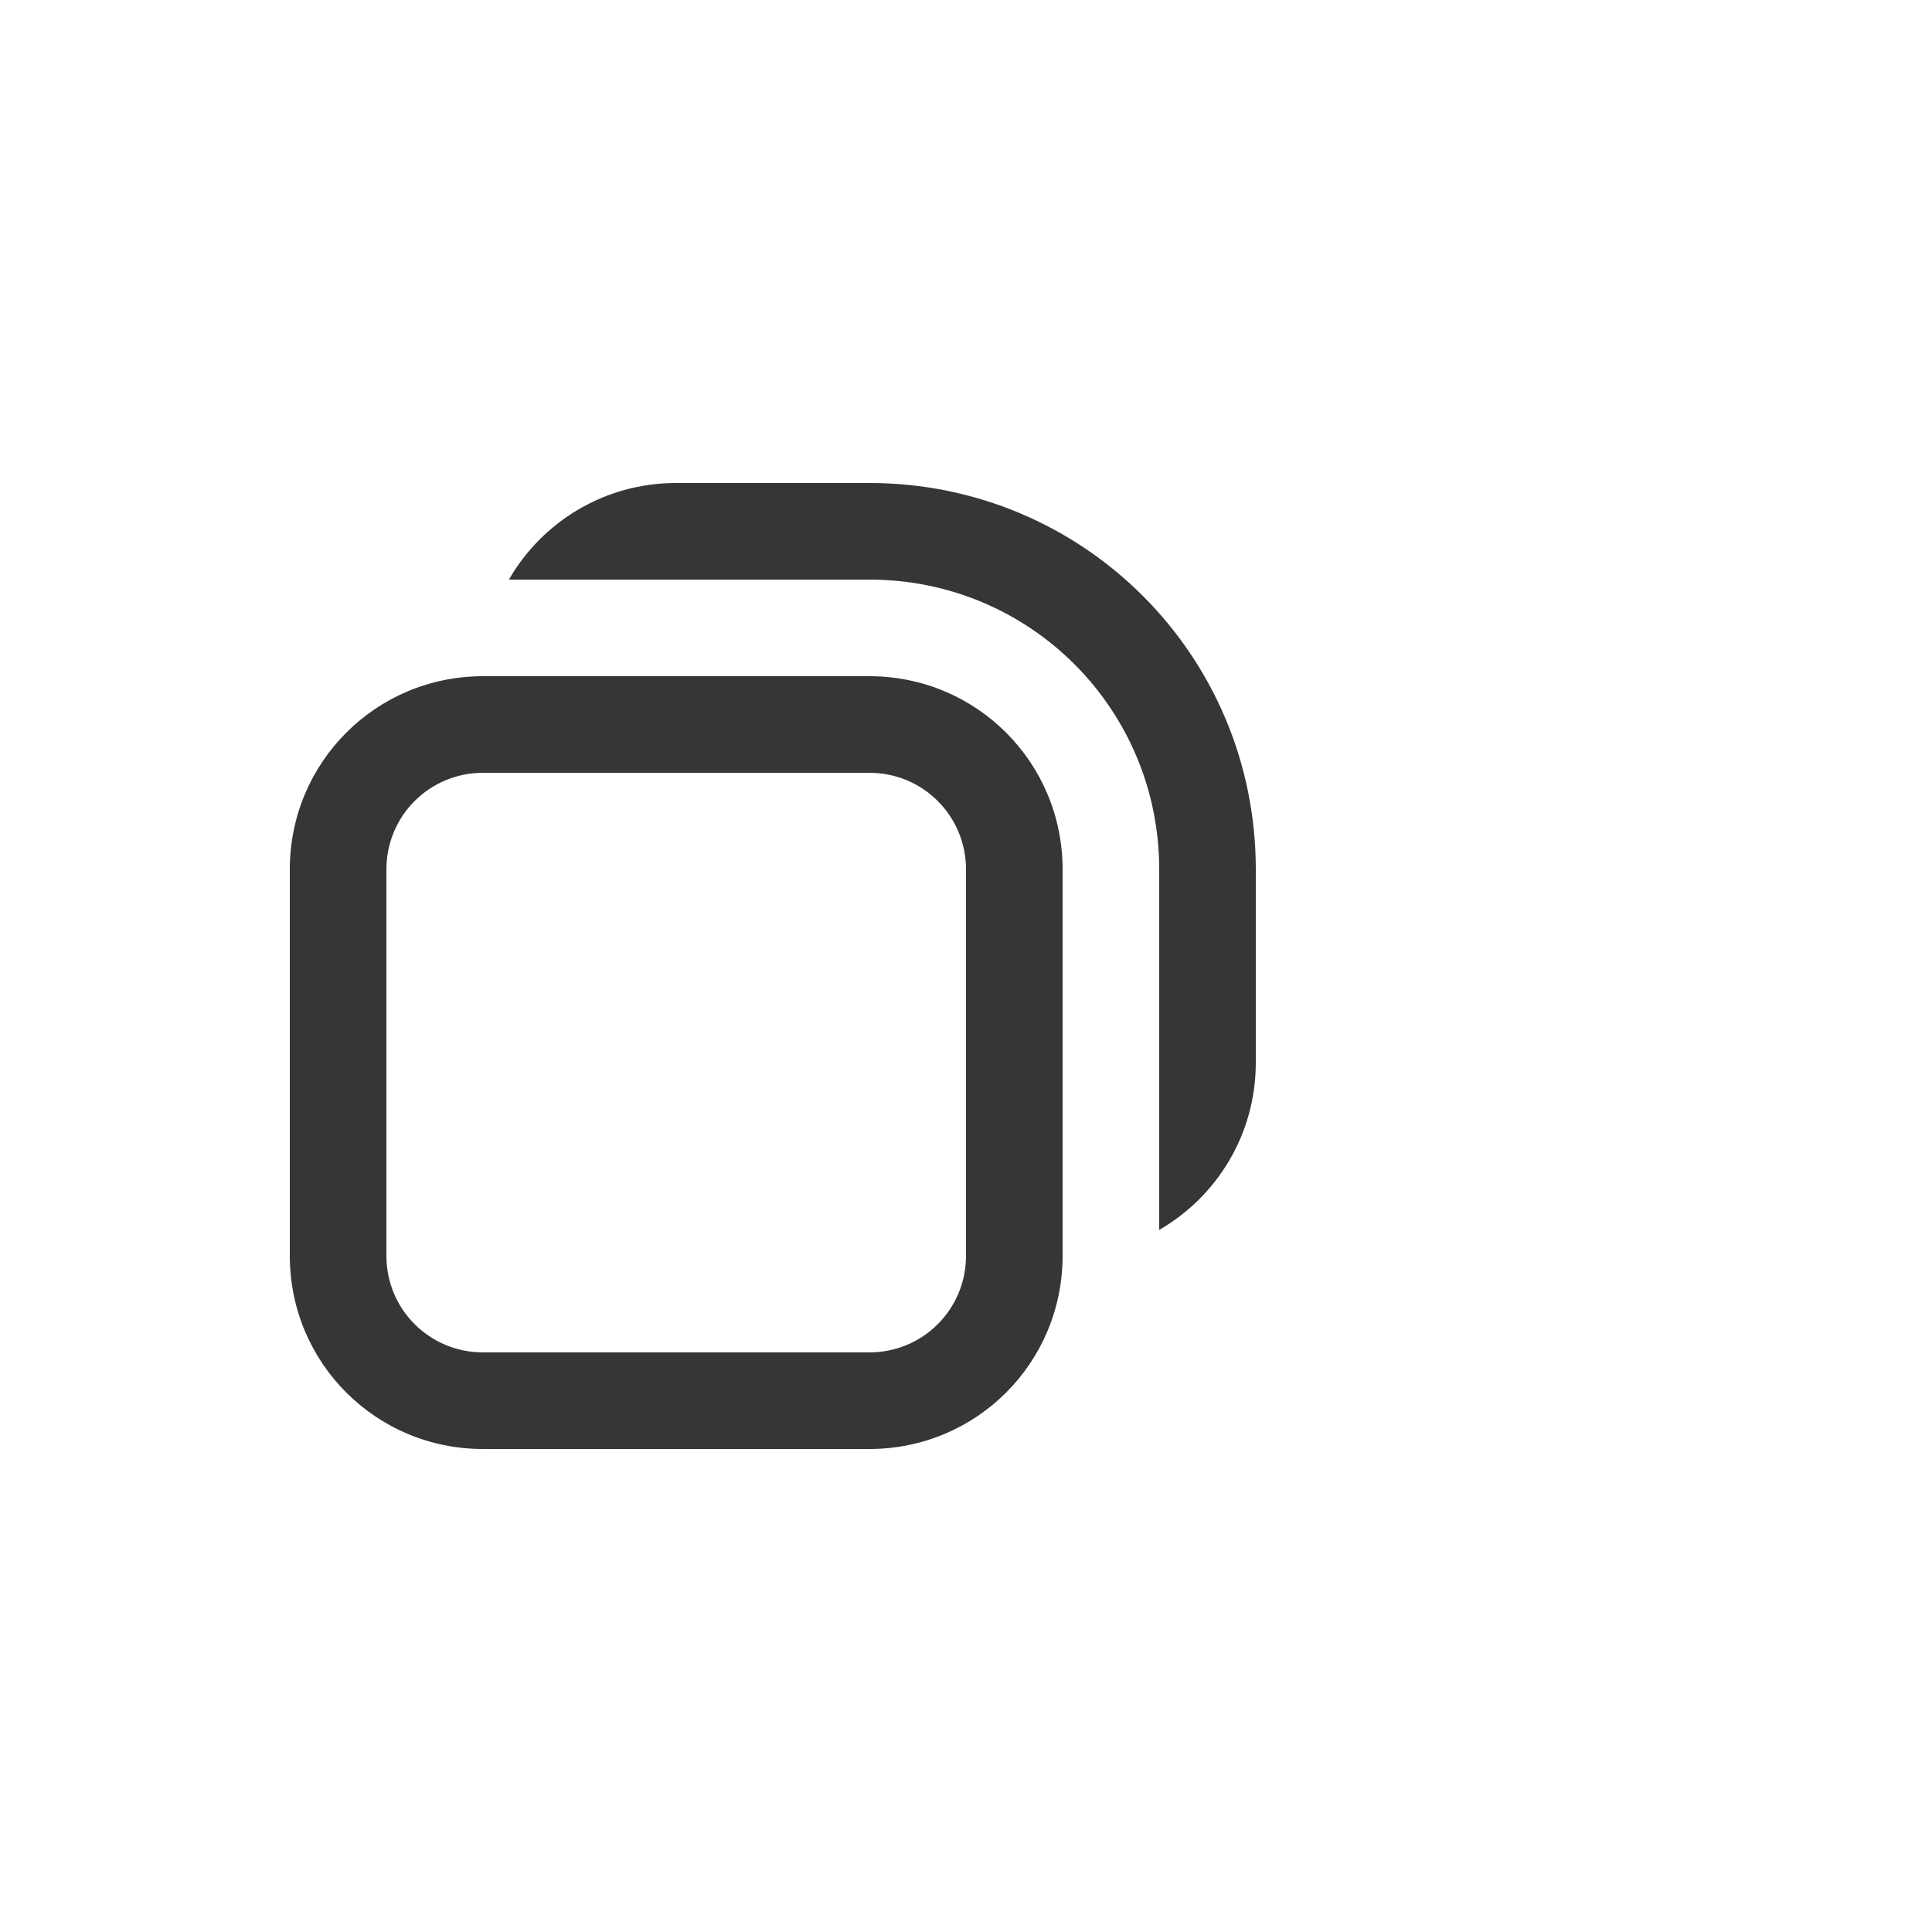
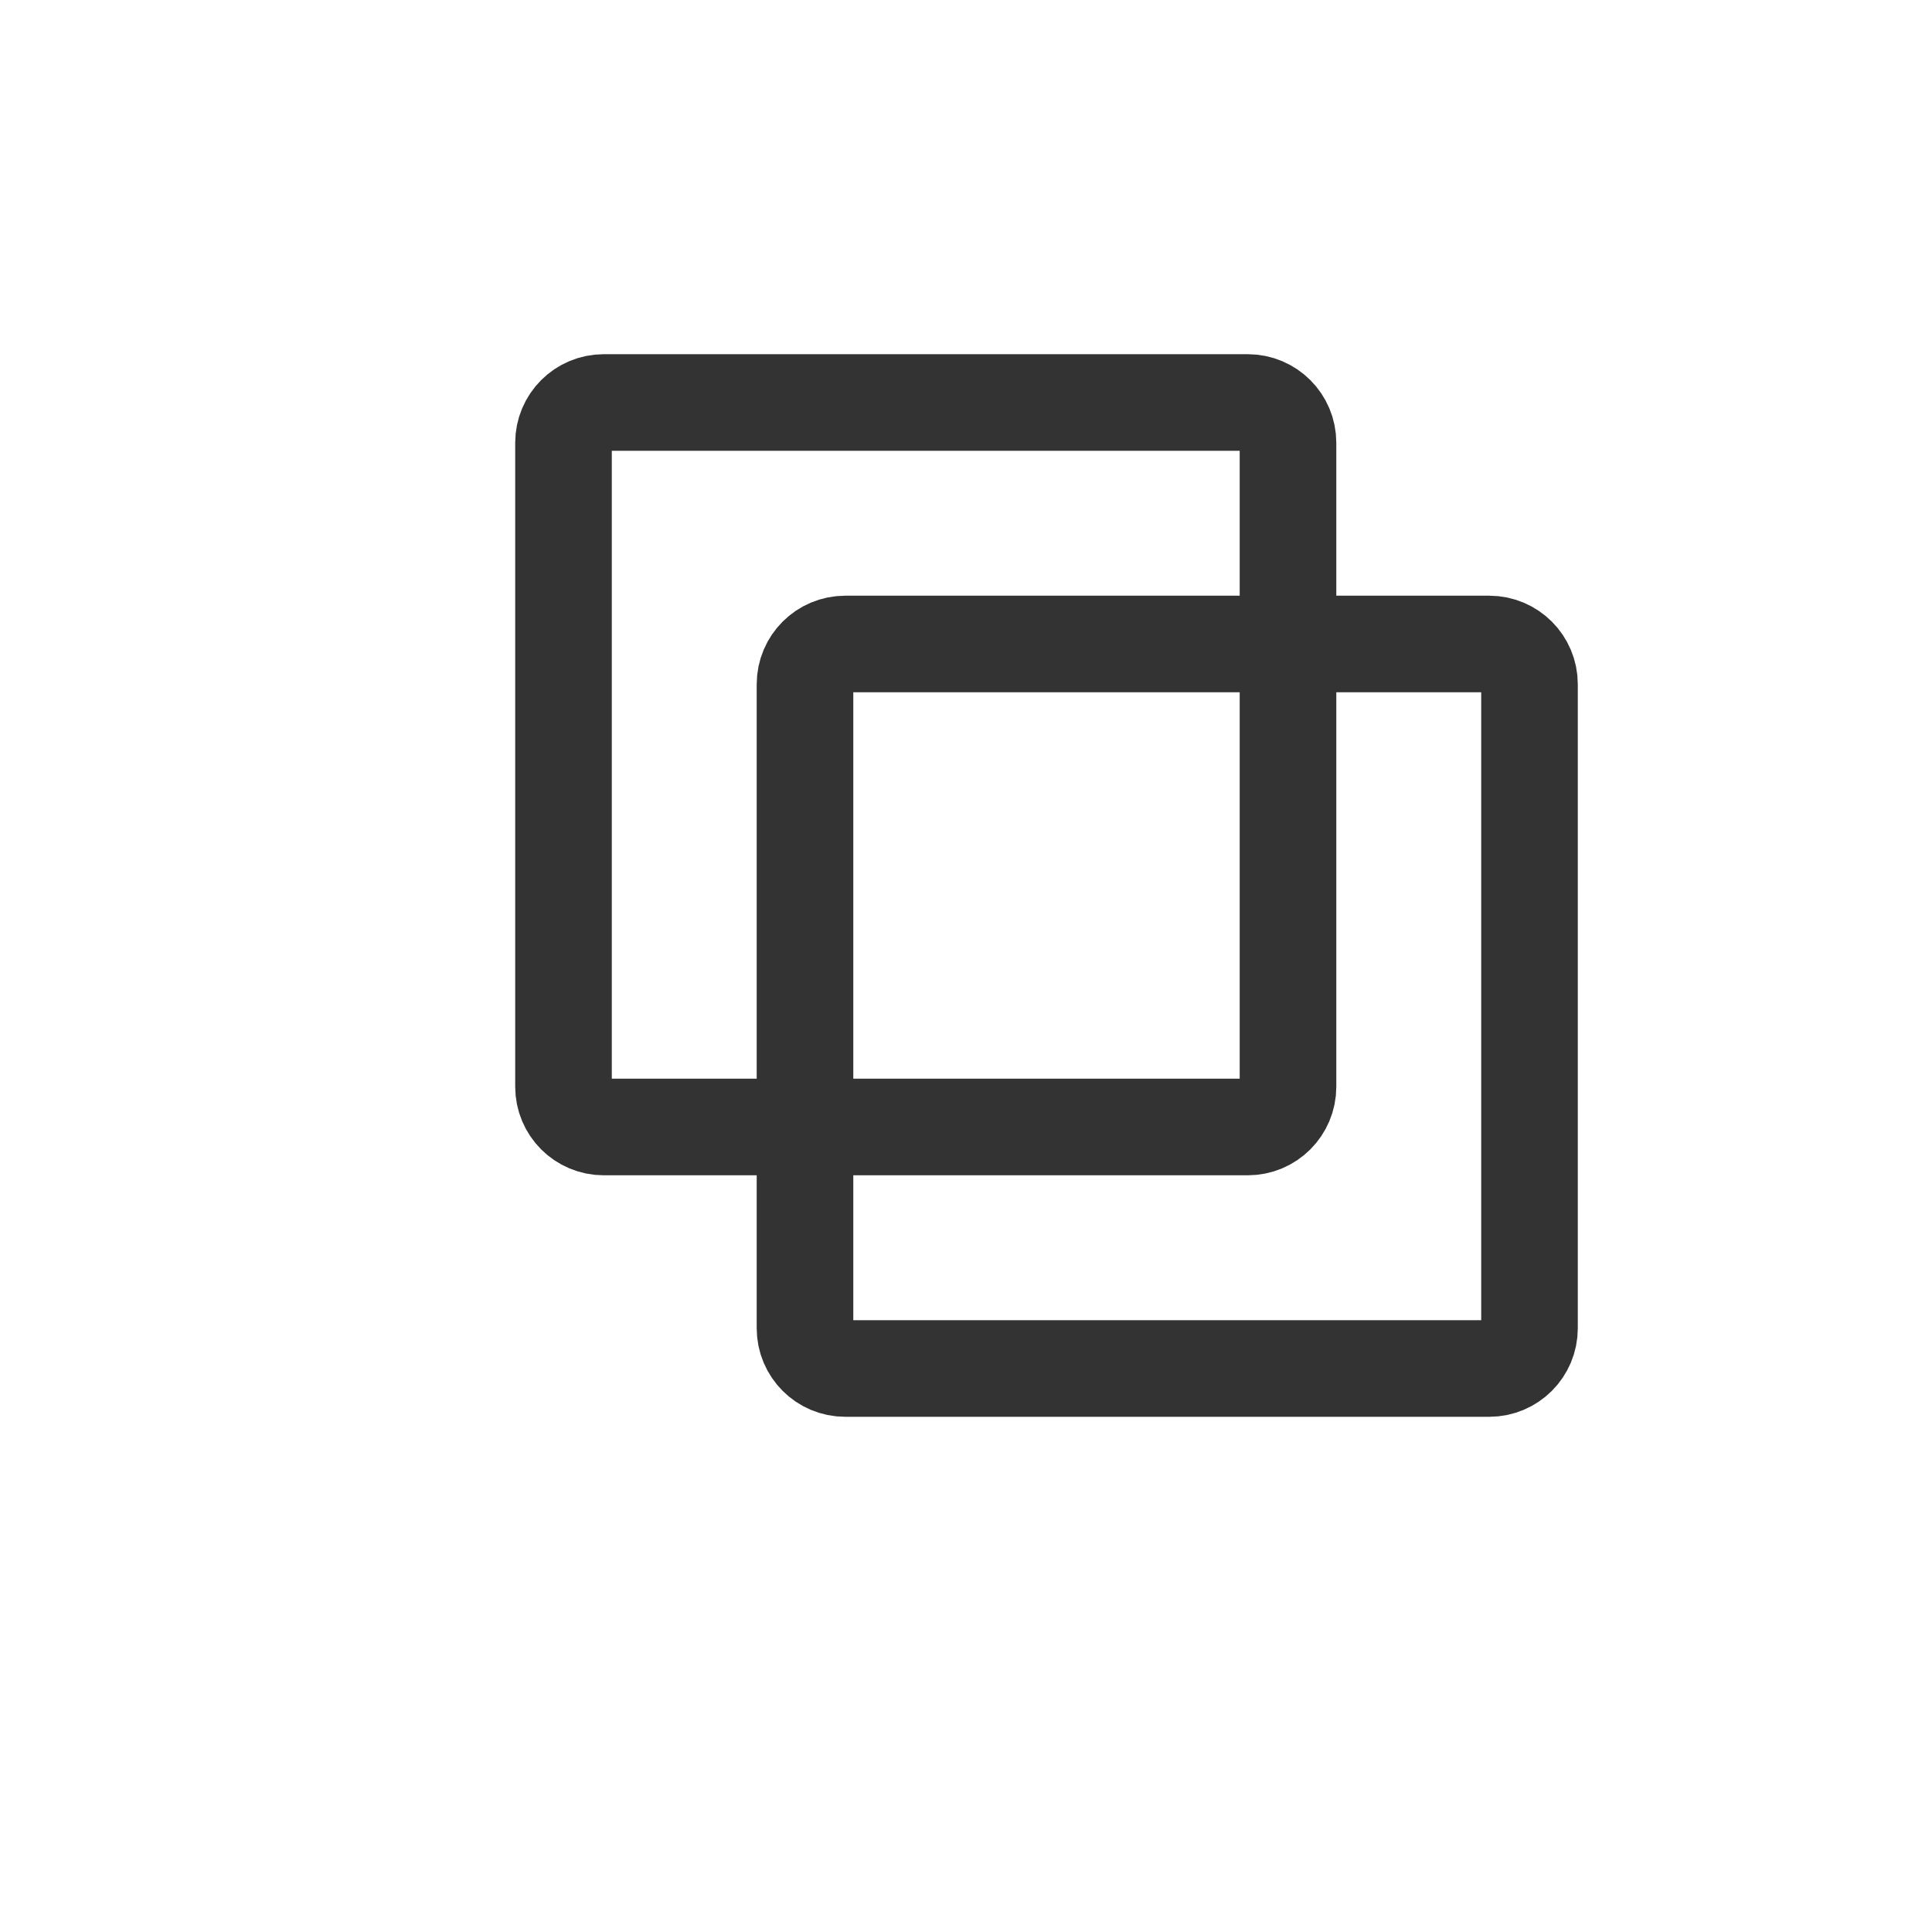
- <svg xmlns="http://www.w3.org/2000/svg" width="20" height="20" viewBox="0 -2 20 20" version="1.1" id="svg5">
-   <defs id="defs2">
-     <style id="current-color-scheme" type="text/css">
-       .ColorScheme-Text { color:#363636; }
-     </style>
-   </defs>
-   <path id="rect1770" style="fill:currentColor;stroke-width:2;stroke-linecap:round;stroke-linejoin:round" class="ColorScheme-Text" d="m7 3c-0.743 0-1.387 0.402-1.732 1h3.732c1.662 0 3 1.338 3 3v3.732c0.598-0.345 1-0.99 1-1.732v-2c0-2.216-1.784-4-4-4zm-2 2c-1.108 0-2 0.892-2 2v4c0 1.108 0.892 2 2 2h4c1.108 0 2-0.892 2-2v-4c0-1.108-0.892-2-2-2zm0 1h4c0.554 0 1 0.446 1 1v4c0 0.554-0.446 1-1 1h-4c-0.554 0-1-0.446-1-1v-4c0-0.554 0.446-1 1-1z" />
+ <svg xmlns="http://www.w3.org/2000/svg" width="24" height="24" viewBox="0 0 24 24" stroke="#333333" stroke-width="1.2" stroke-linecap="round" stroke-linejoin="round" fill="none">
+   <g id="SVGRepo_iconCarrier">
+     <rect x="7" y="5" width="9" height="9" rx="0.5" />
+     <rect x="10" y="8" width="9" height="9" rx="0.5" />
+   </g>
</svg>
